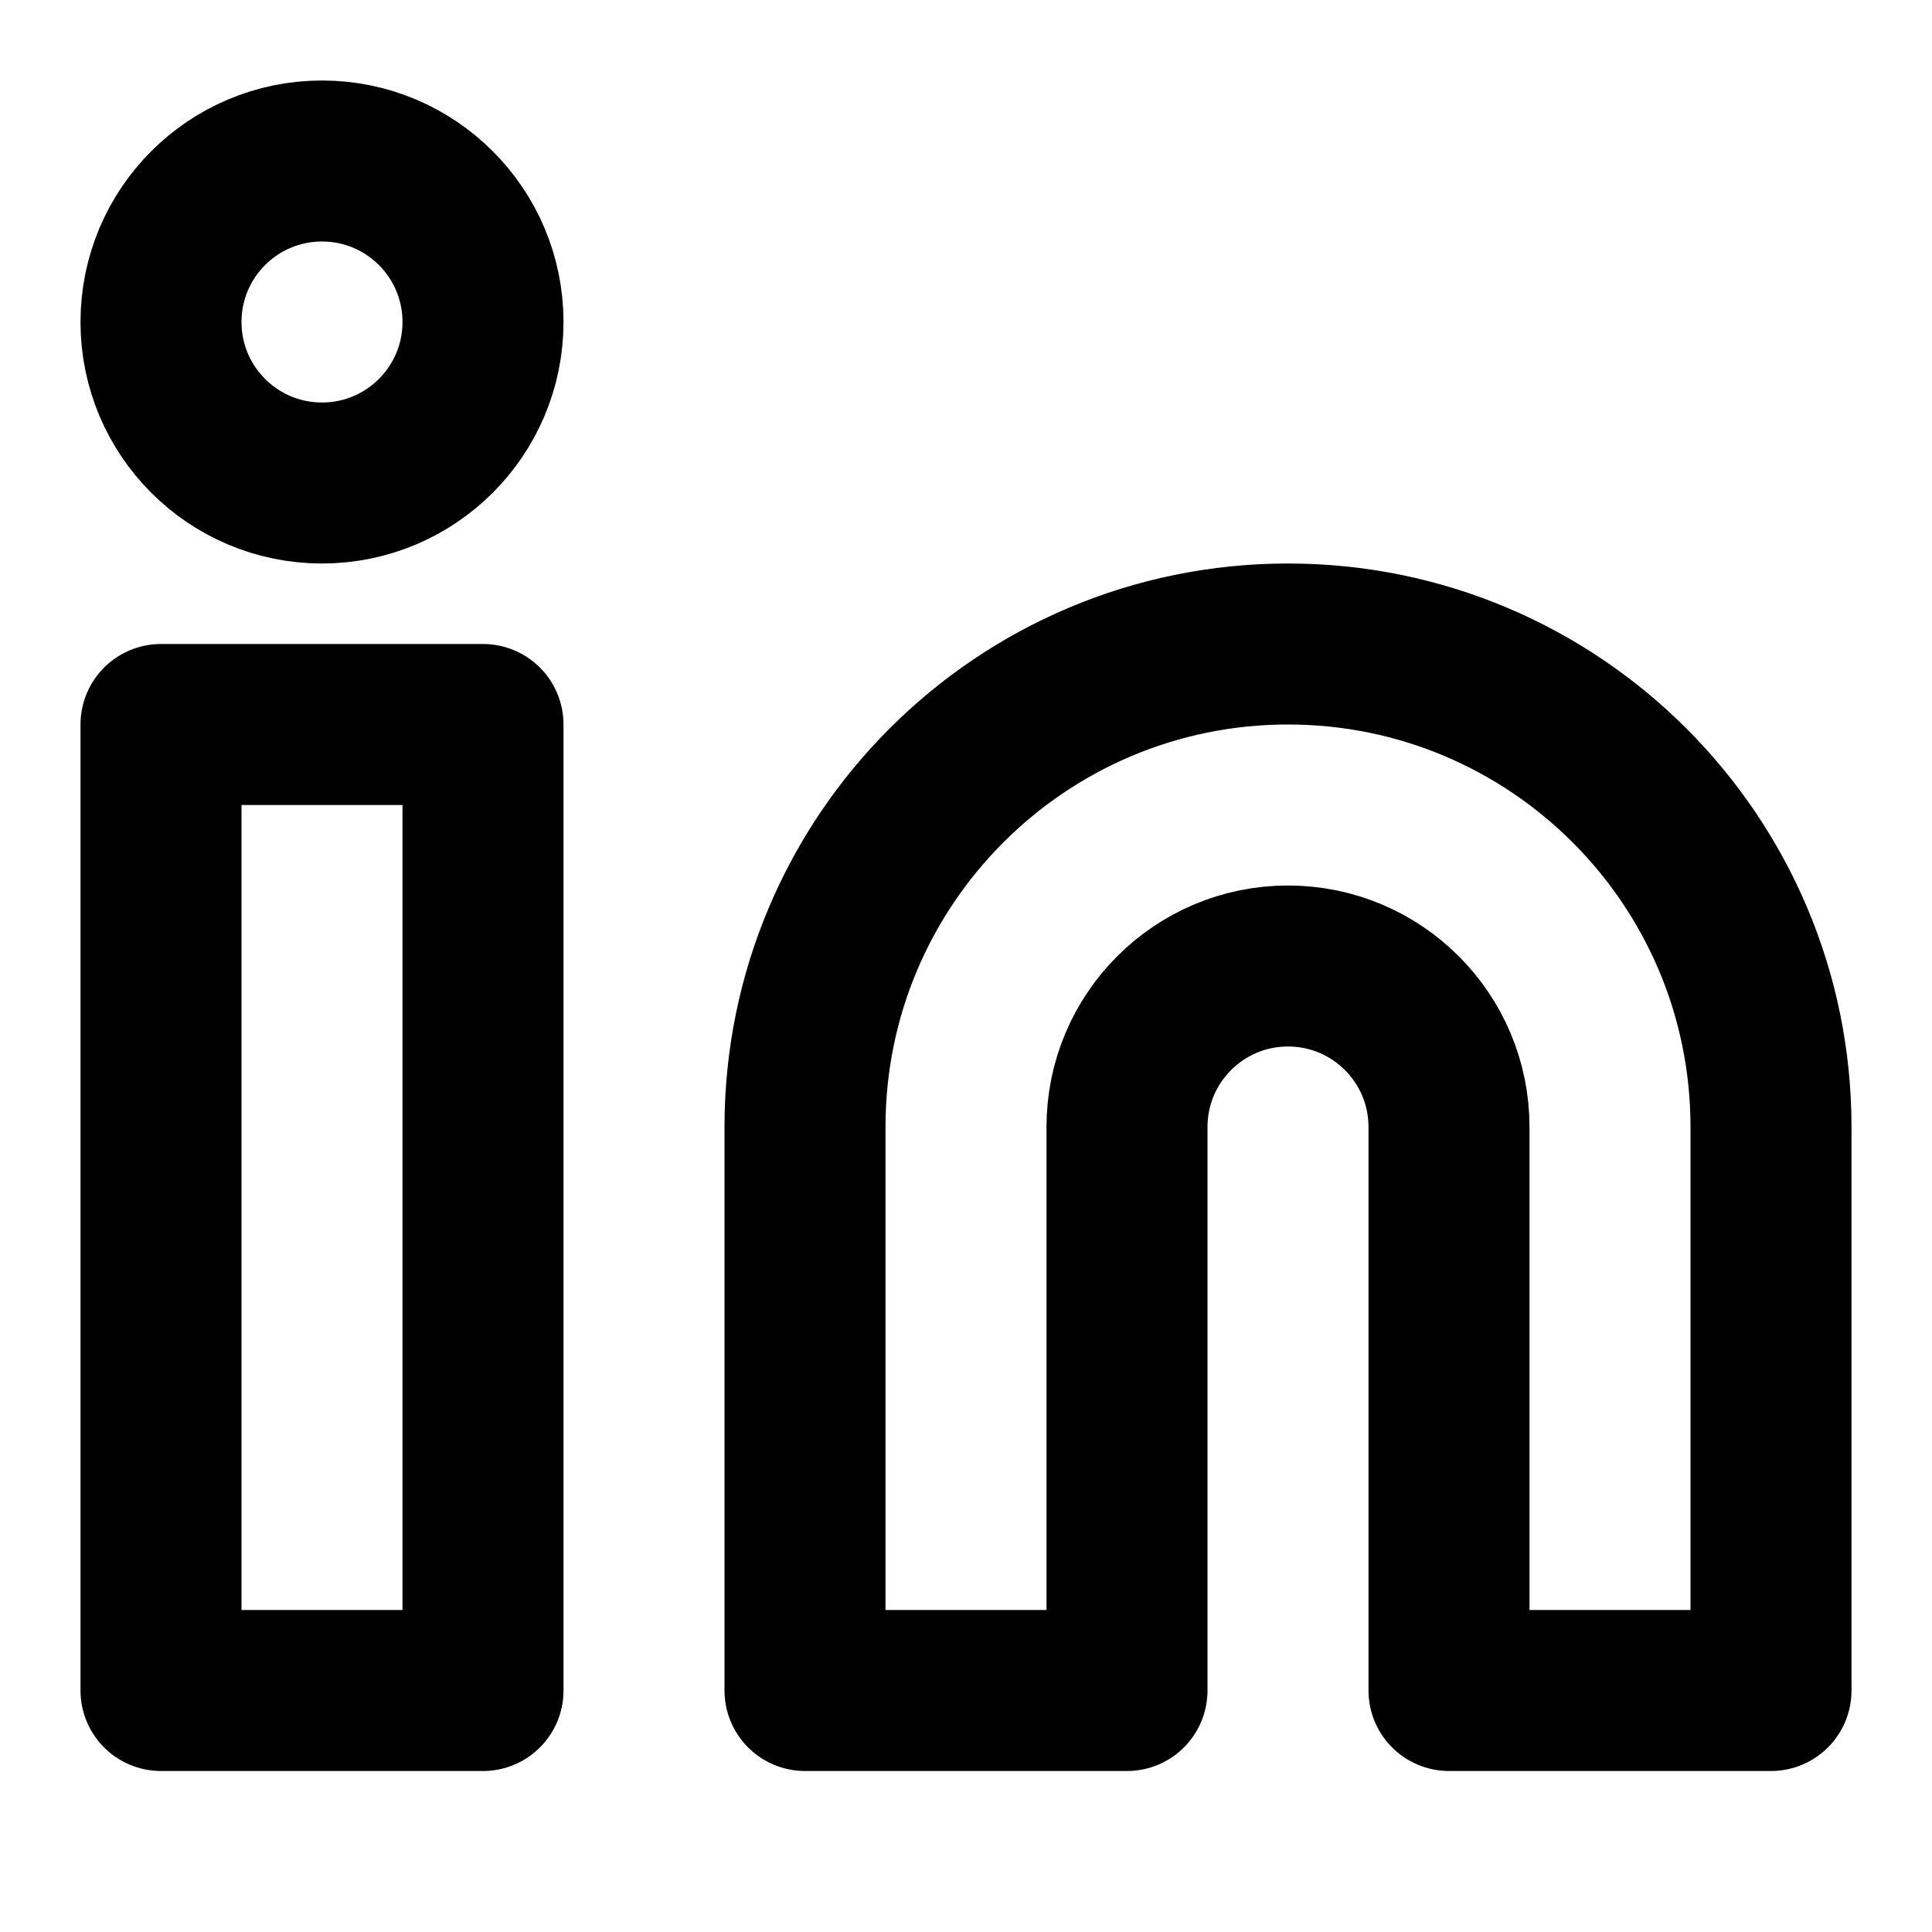
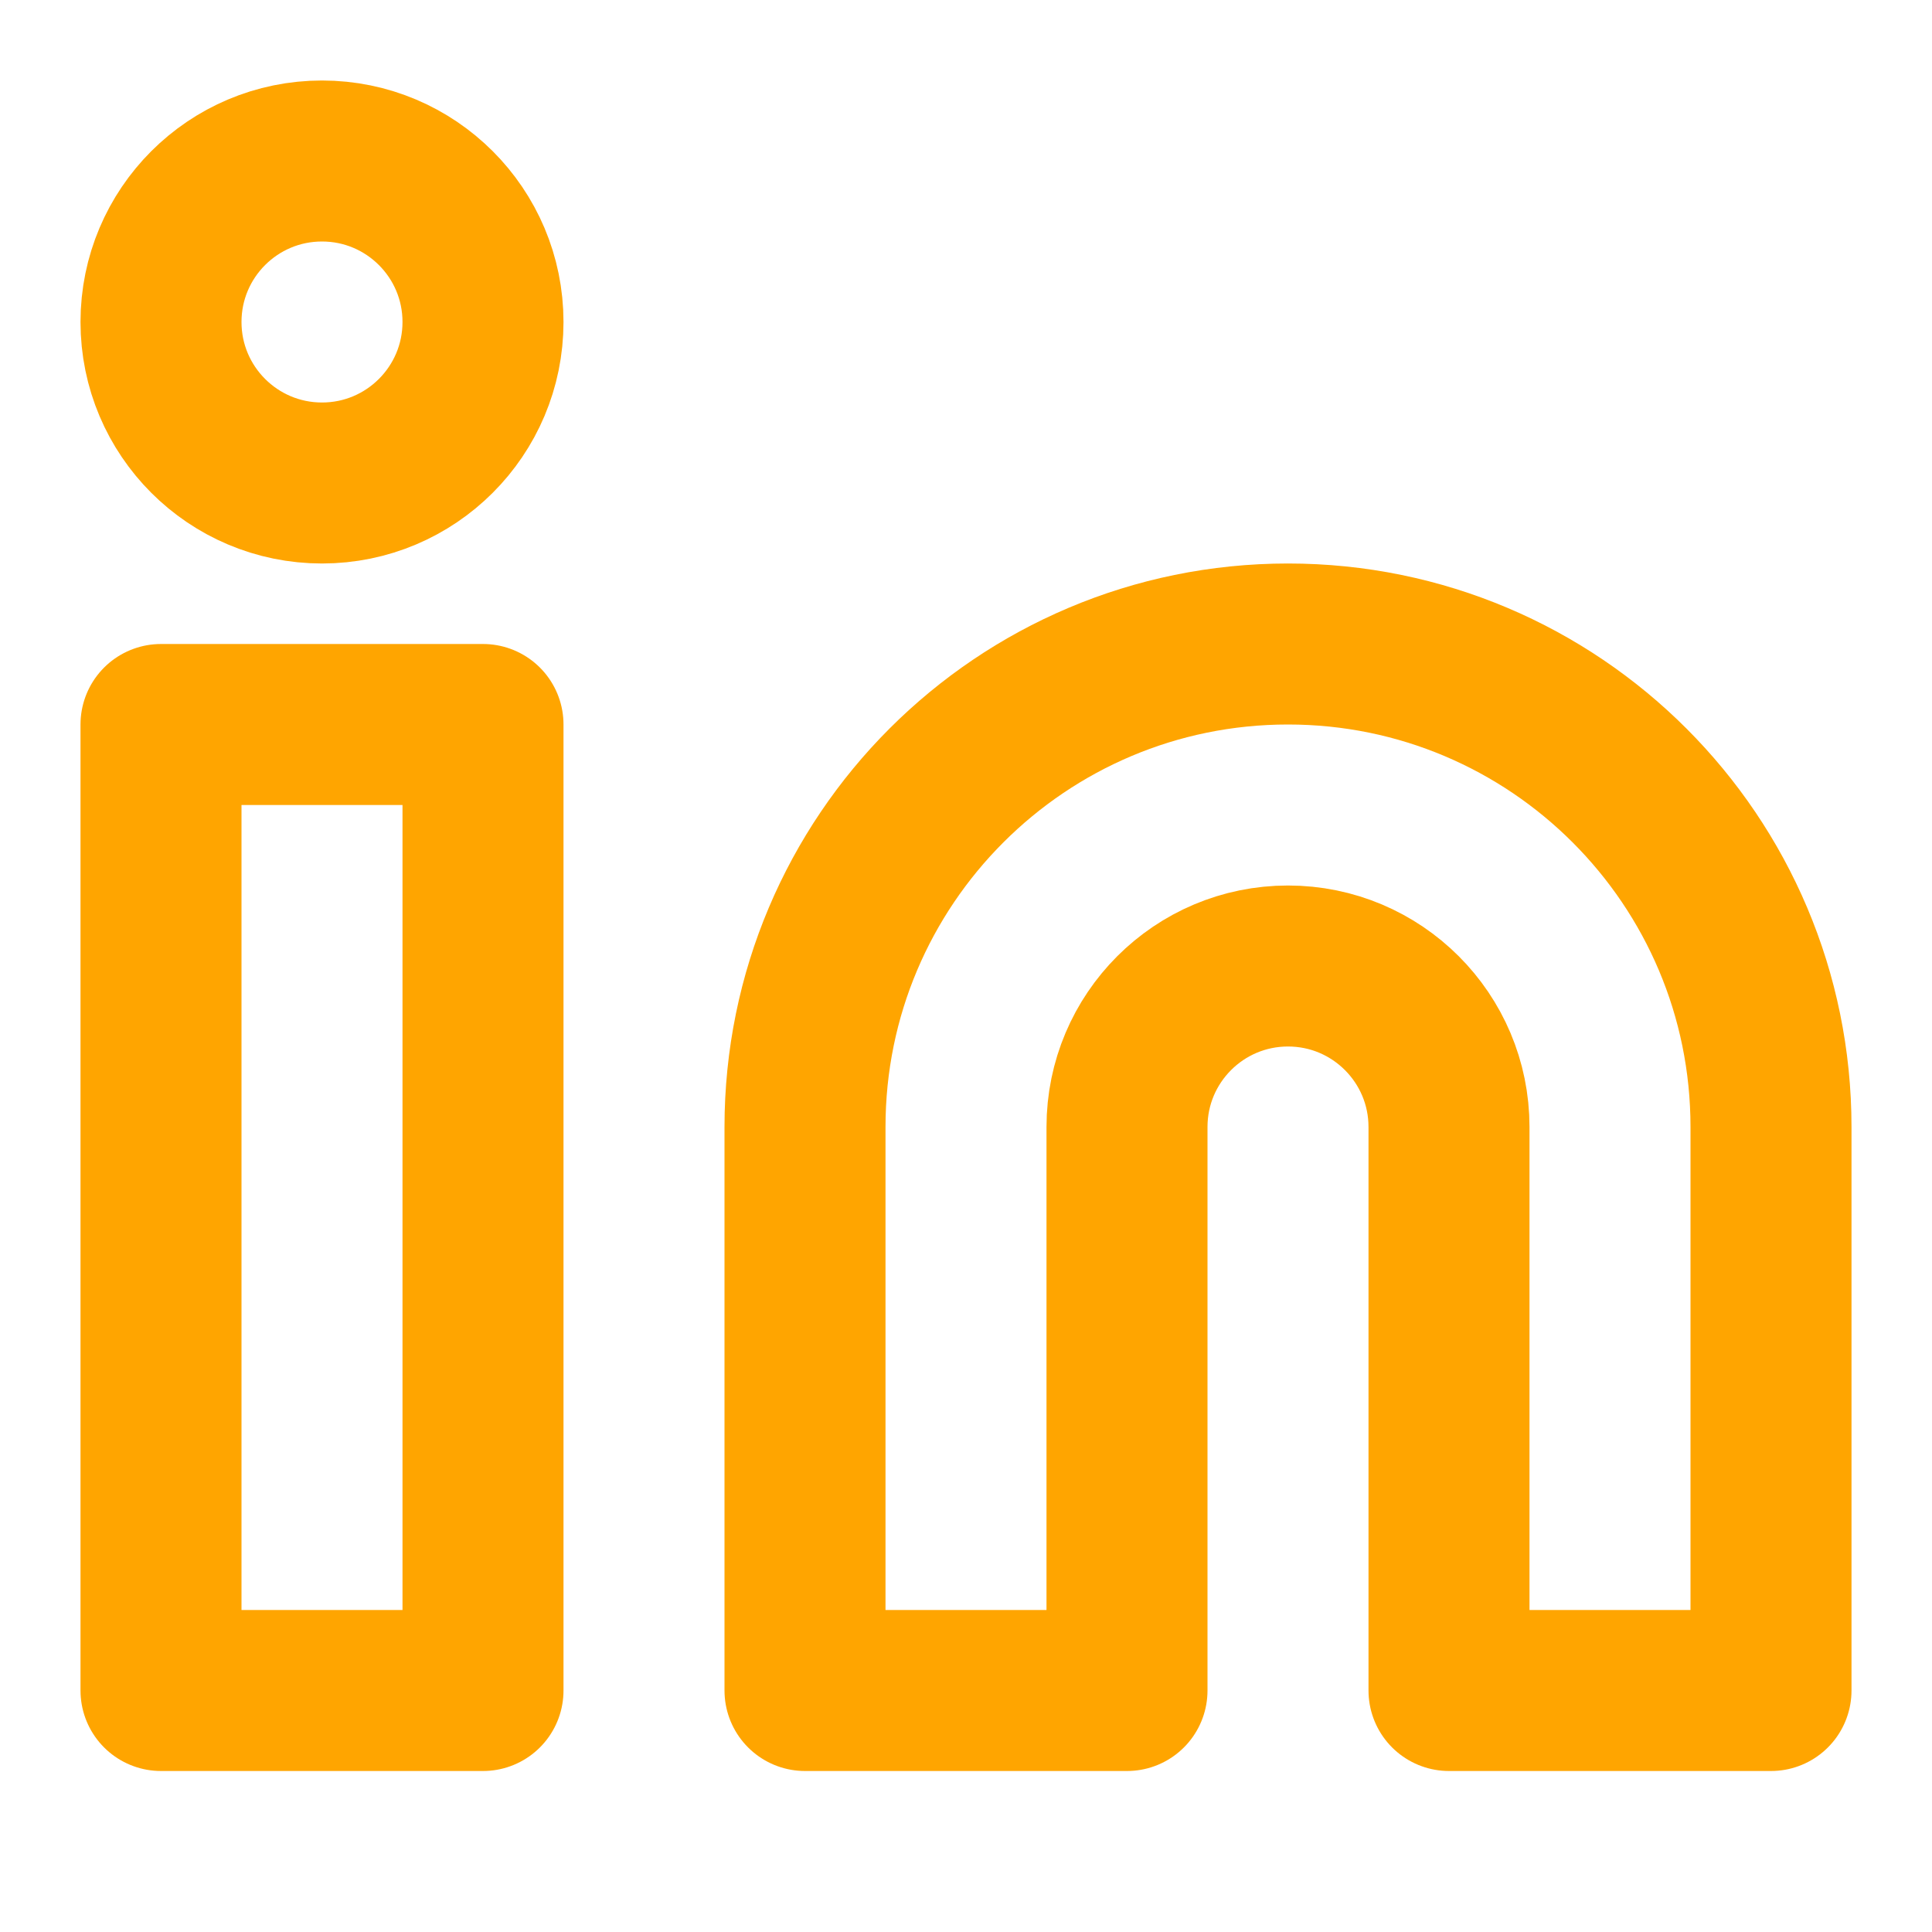
- <svg xmlns="http://www.w3.org/2000/svg" role="img" viewBox="0 0 24 24" fill="none" stroke="currentColor" stroke-width="2" stroke-linecap="round" stroke-linejoin="round" class="feather feather-linkedin">
+ <svg xmlns="http://www.w3.org/2000/svg" role="img" viewBox="0 0 24 24" fill="none" stroke="orange" stroke-width="2" stroke-linecap="round" stroke-linejoin="round" class="feather feather-linkedin">
  <path d="M16 8a6 6 0 0 1 6 6v7h-4v-7a2 2 0 0 0-2-2 2 2 0 0 0-2 2v7h-4v-7a6 6 0 0 1 6-6z" />
  <rect x="2" y="9" width="4" height="12" />
  <circle cx="4" cy="4" r="2" />
</svg>
